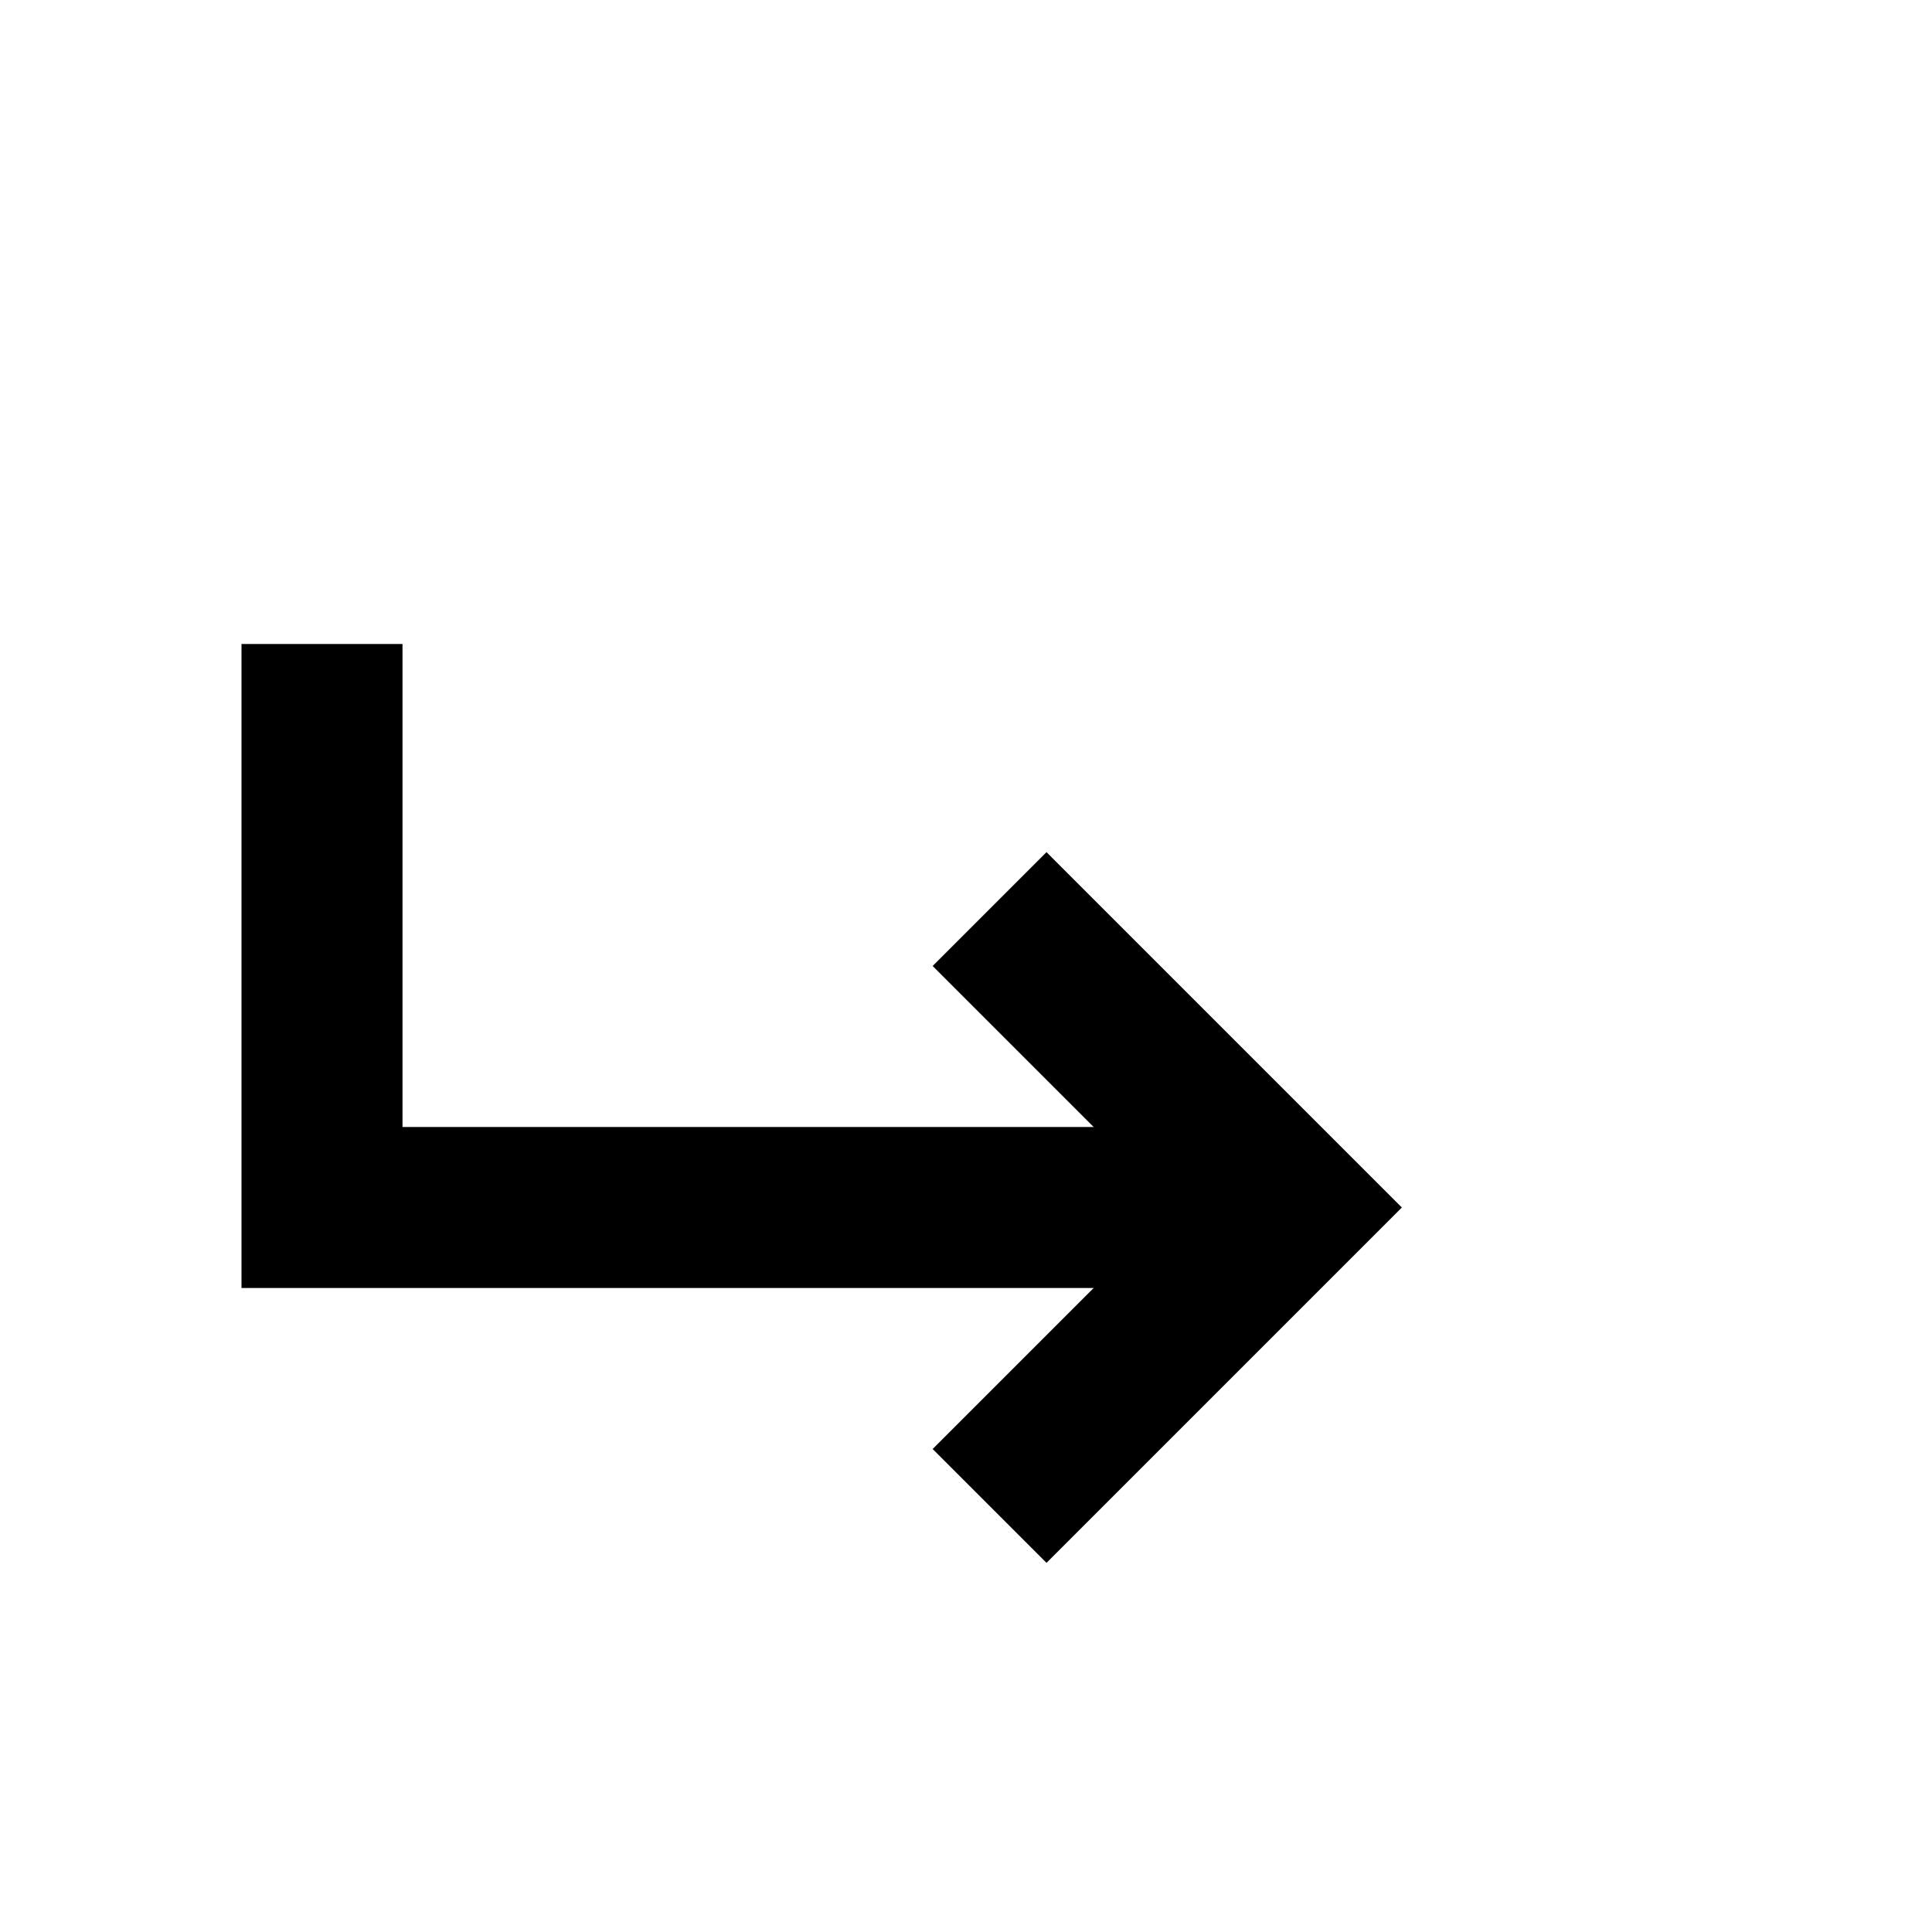
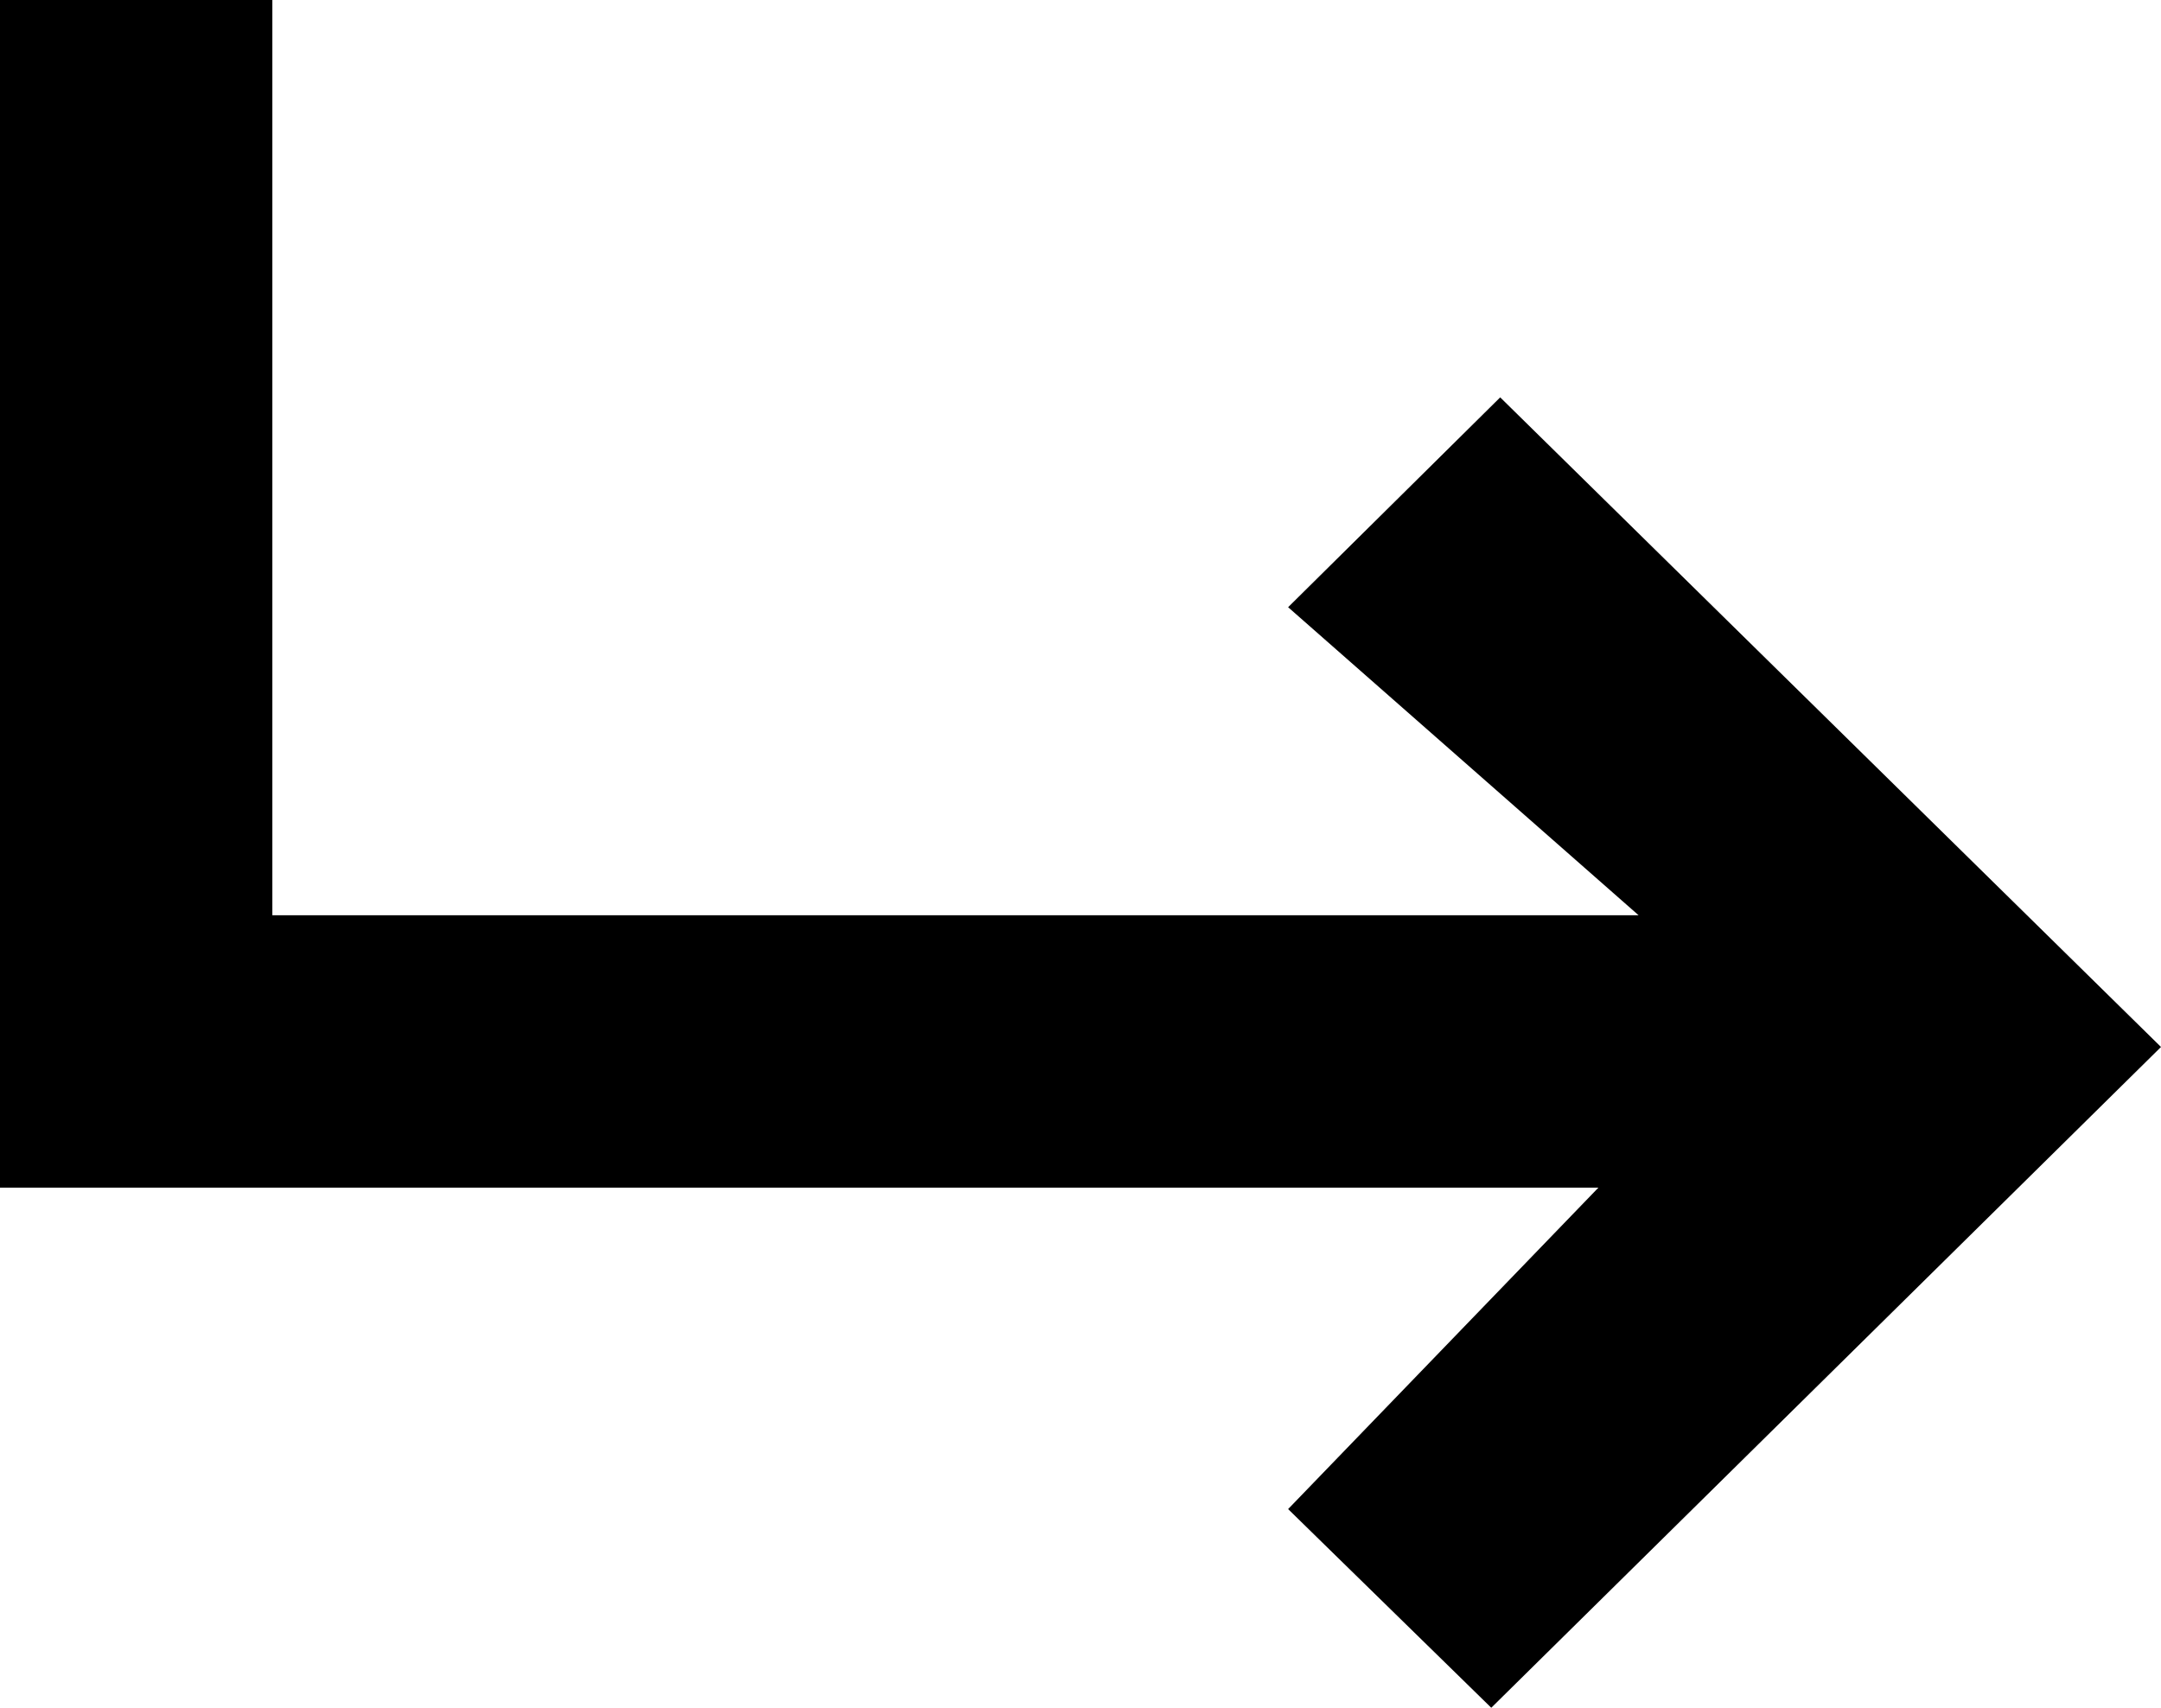
- <svg xmlns="http://www.w3.org/2000/svg" viewBox="0 0 24 24" fill="none" stroke="#000" stroke-width="2" stroke-linecap="square" stroke-linejoin="miter">
-   <path d="M4 9 V 15 H 15" />
-   <path d="M13 12 L 16 15 L 13 18" />
+ <svg xmlns="http://www.w3.org/2000/svg" viewBox="41.7 247 96.8 76.5" fill="#000">
+   <polygon points="108.9 264.8 99.4 274.2 115.1 288 53.9 288 53.9 247 41.7 247 41.7 300.2 113.3 300.2 99.4 314.6 108.5 323.5 138.5 293.9 108.9 264.8" />
</svg>
